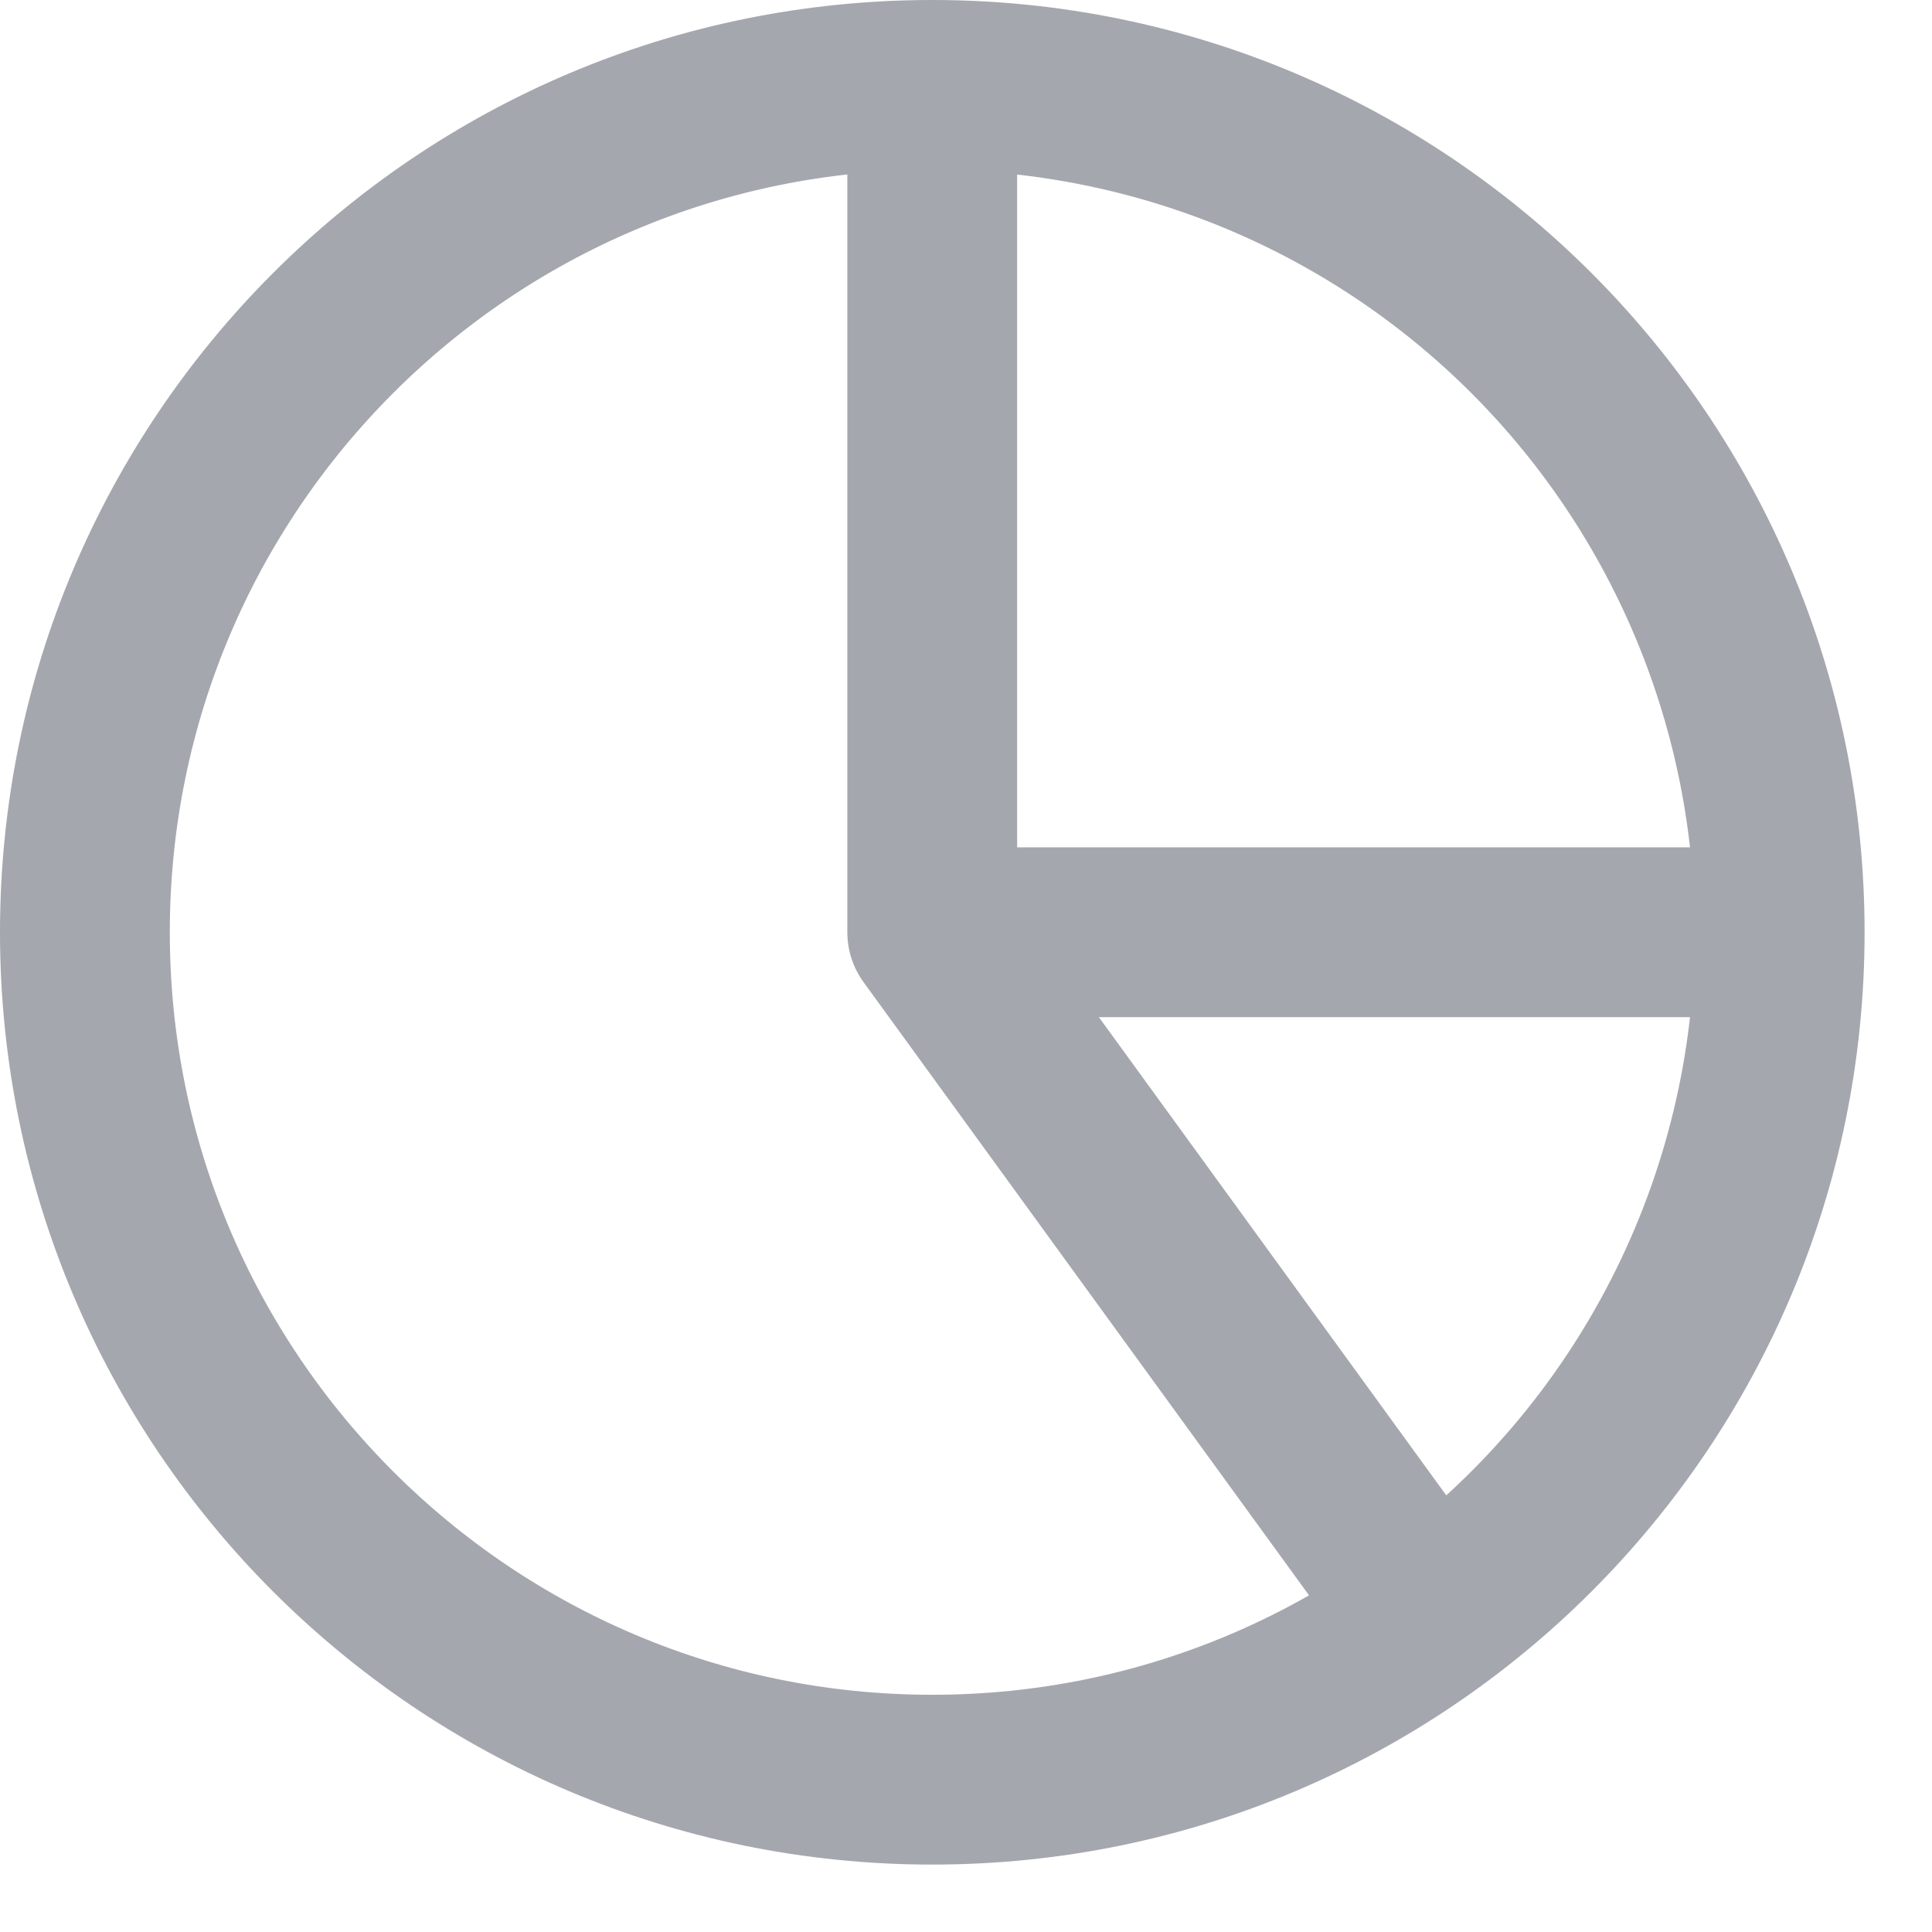
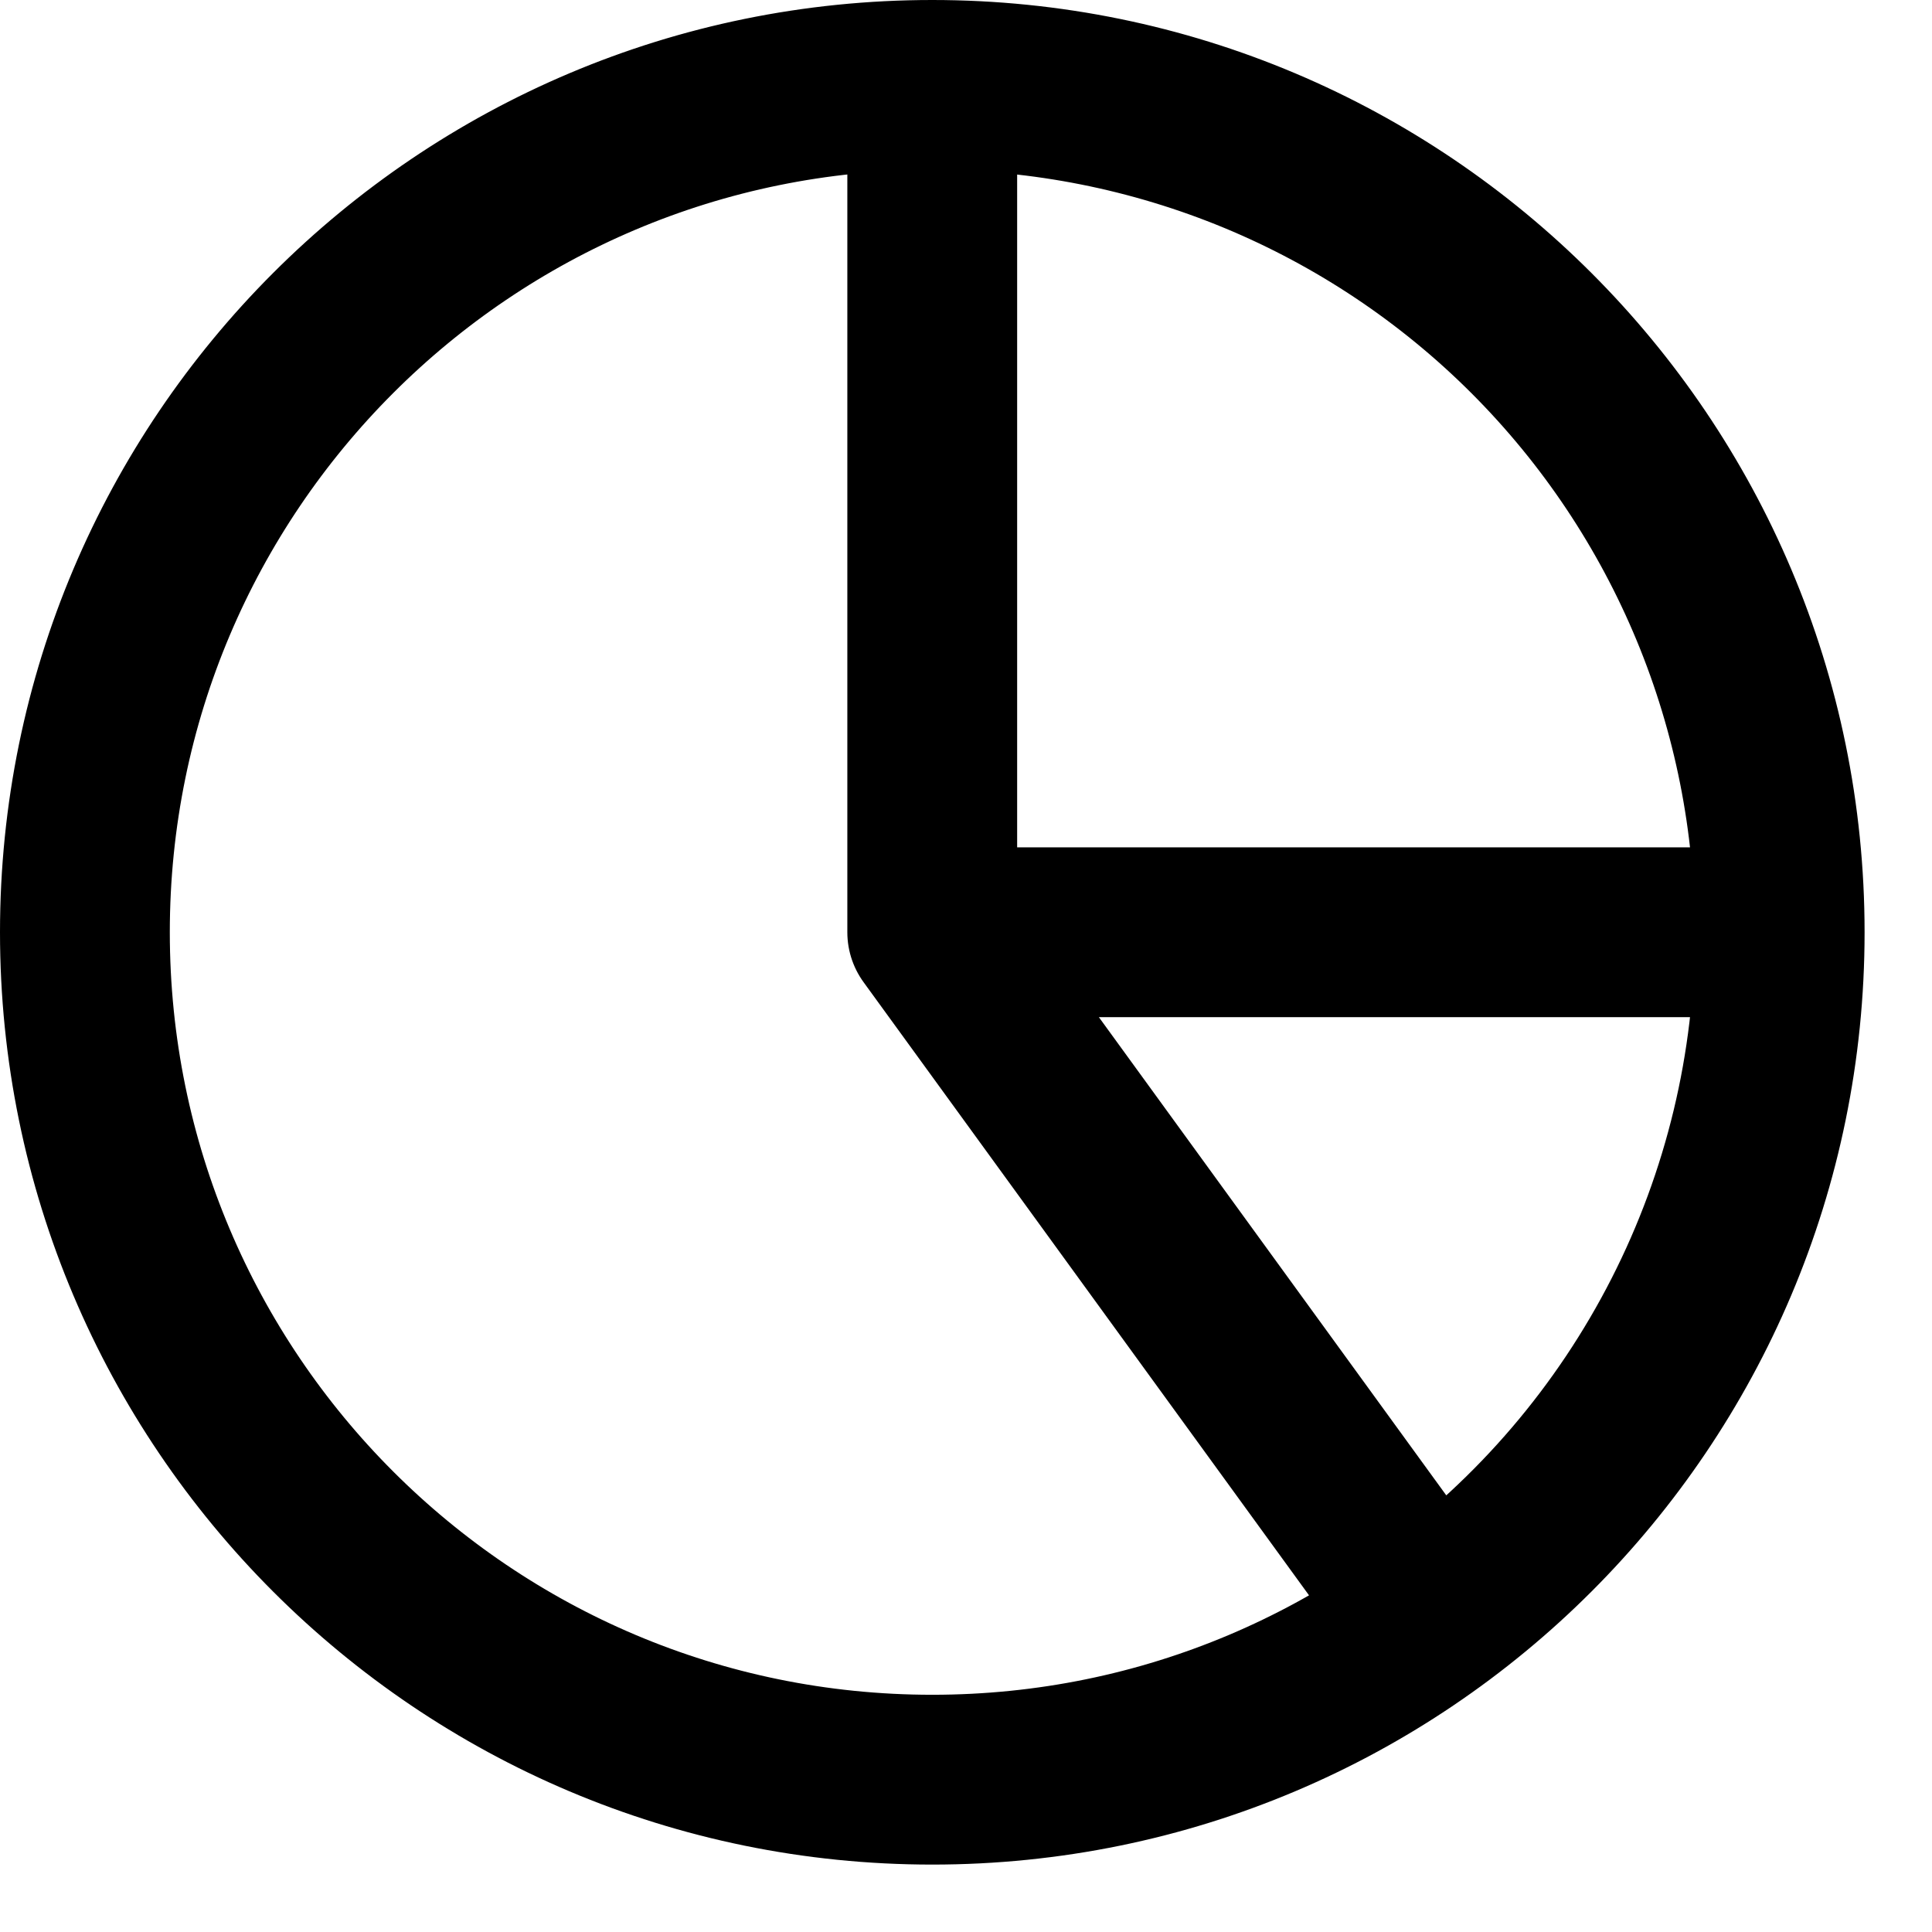
<svg xmlns="http://www.w3.org/2000/svg" width="19" height="19" viewBox="0 0 19 19" fill="none">
-   <path d="M9.168 0.835C10.263 0.835 11.346 1.051 12.357 1.469C13.368 1.888 14.287 2.502 15.061 3.276C15.835 4.05 16.448 4.968 16.867 5.979C17.286 6.99 17.502 8.074 17.502 9.168M9.168 0.835V9.168M9.168 0.835C4.566 0.835 0.835 4.566 0.835 9.168C0.835 13.771 4.566 17.502 9.168 17.502C13.771 17.502 17.502 13.771 17.502 9.168M9.168 0.835C13.771 0.835 17.502 4.566 17.502 9.168M17.502 9.168L9.168 9.168M17.502 9.168C17.502 10.483 17.19 11.78 16.593 12.951C15.996 14.123 15.13 15.137 14.066 15.91L9.168 9.168" stroke="#A4A7AE" stroke-width="1.67" stroke-linecap="round" stroke-linejoin="round" />
+   <path d="M9.168 0.835C10.263 0.835 11.346 1.051 12.357 1.469C13.368 1.888 14.287 2.502 15.061 3.276C15.835 4.05 16.448 4.968 16.867 5.979C17.286 6.99 17.502 8.074 17.502 9.168M9.168 0.835V9.168M9.168 0.835C4.566 0.835 0.835 4.566 0.835 9.168C0.835 13.771 4.566 17.502 9.168 17.502C13.771 17.502 17.502 13.771 17.502 9.168M9.168 0.835C13.771 0.835 17.502 4.566 17.502 9.168M17.502 9.168L9.168 9.168M17.502 9.168C17.502 10.483 17.19 11.78 16.593 12.951C15.996 14.123 15.13 15.137 14.066 15.91L9.168 9.168" stroke="currentColor" stroke-width="1.67" stroke-linecap="round" stroke-linejoin="round" />
</svg>
